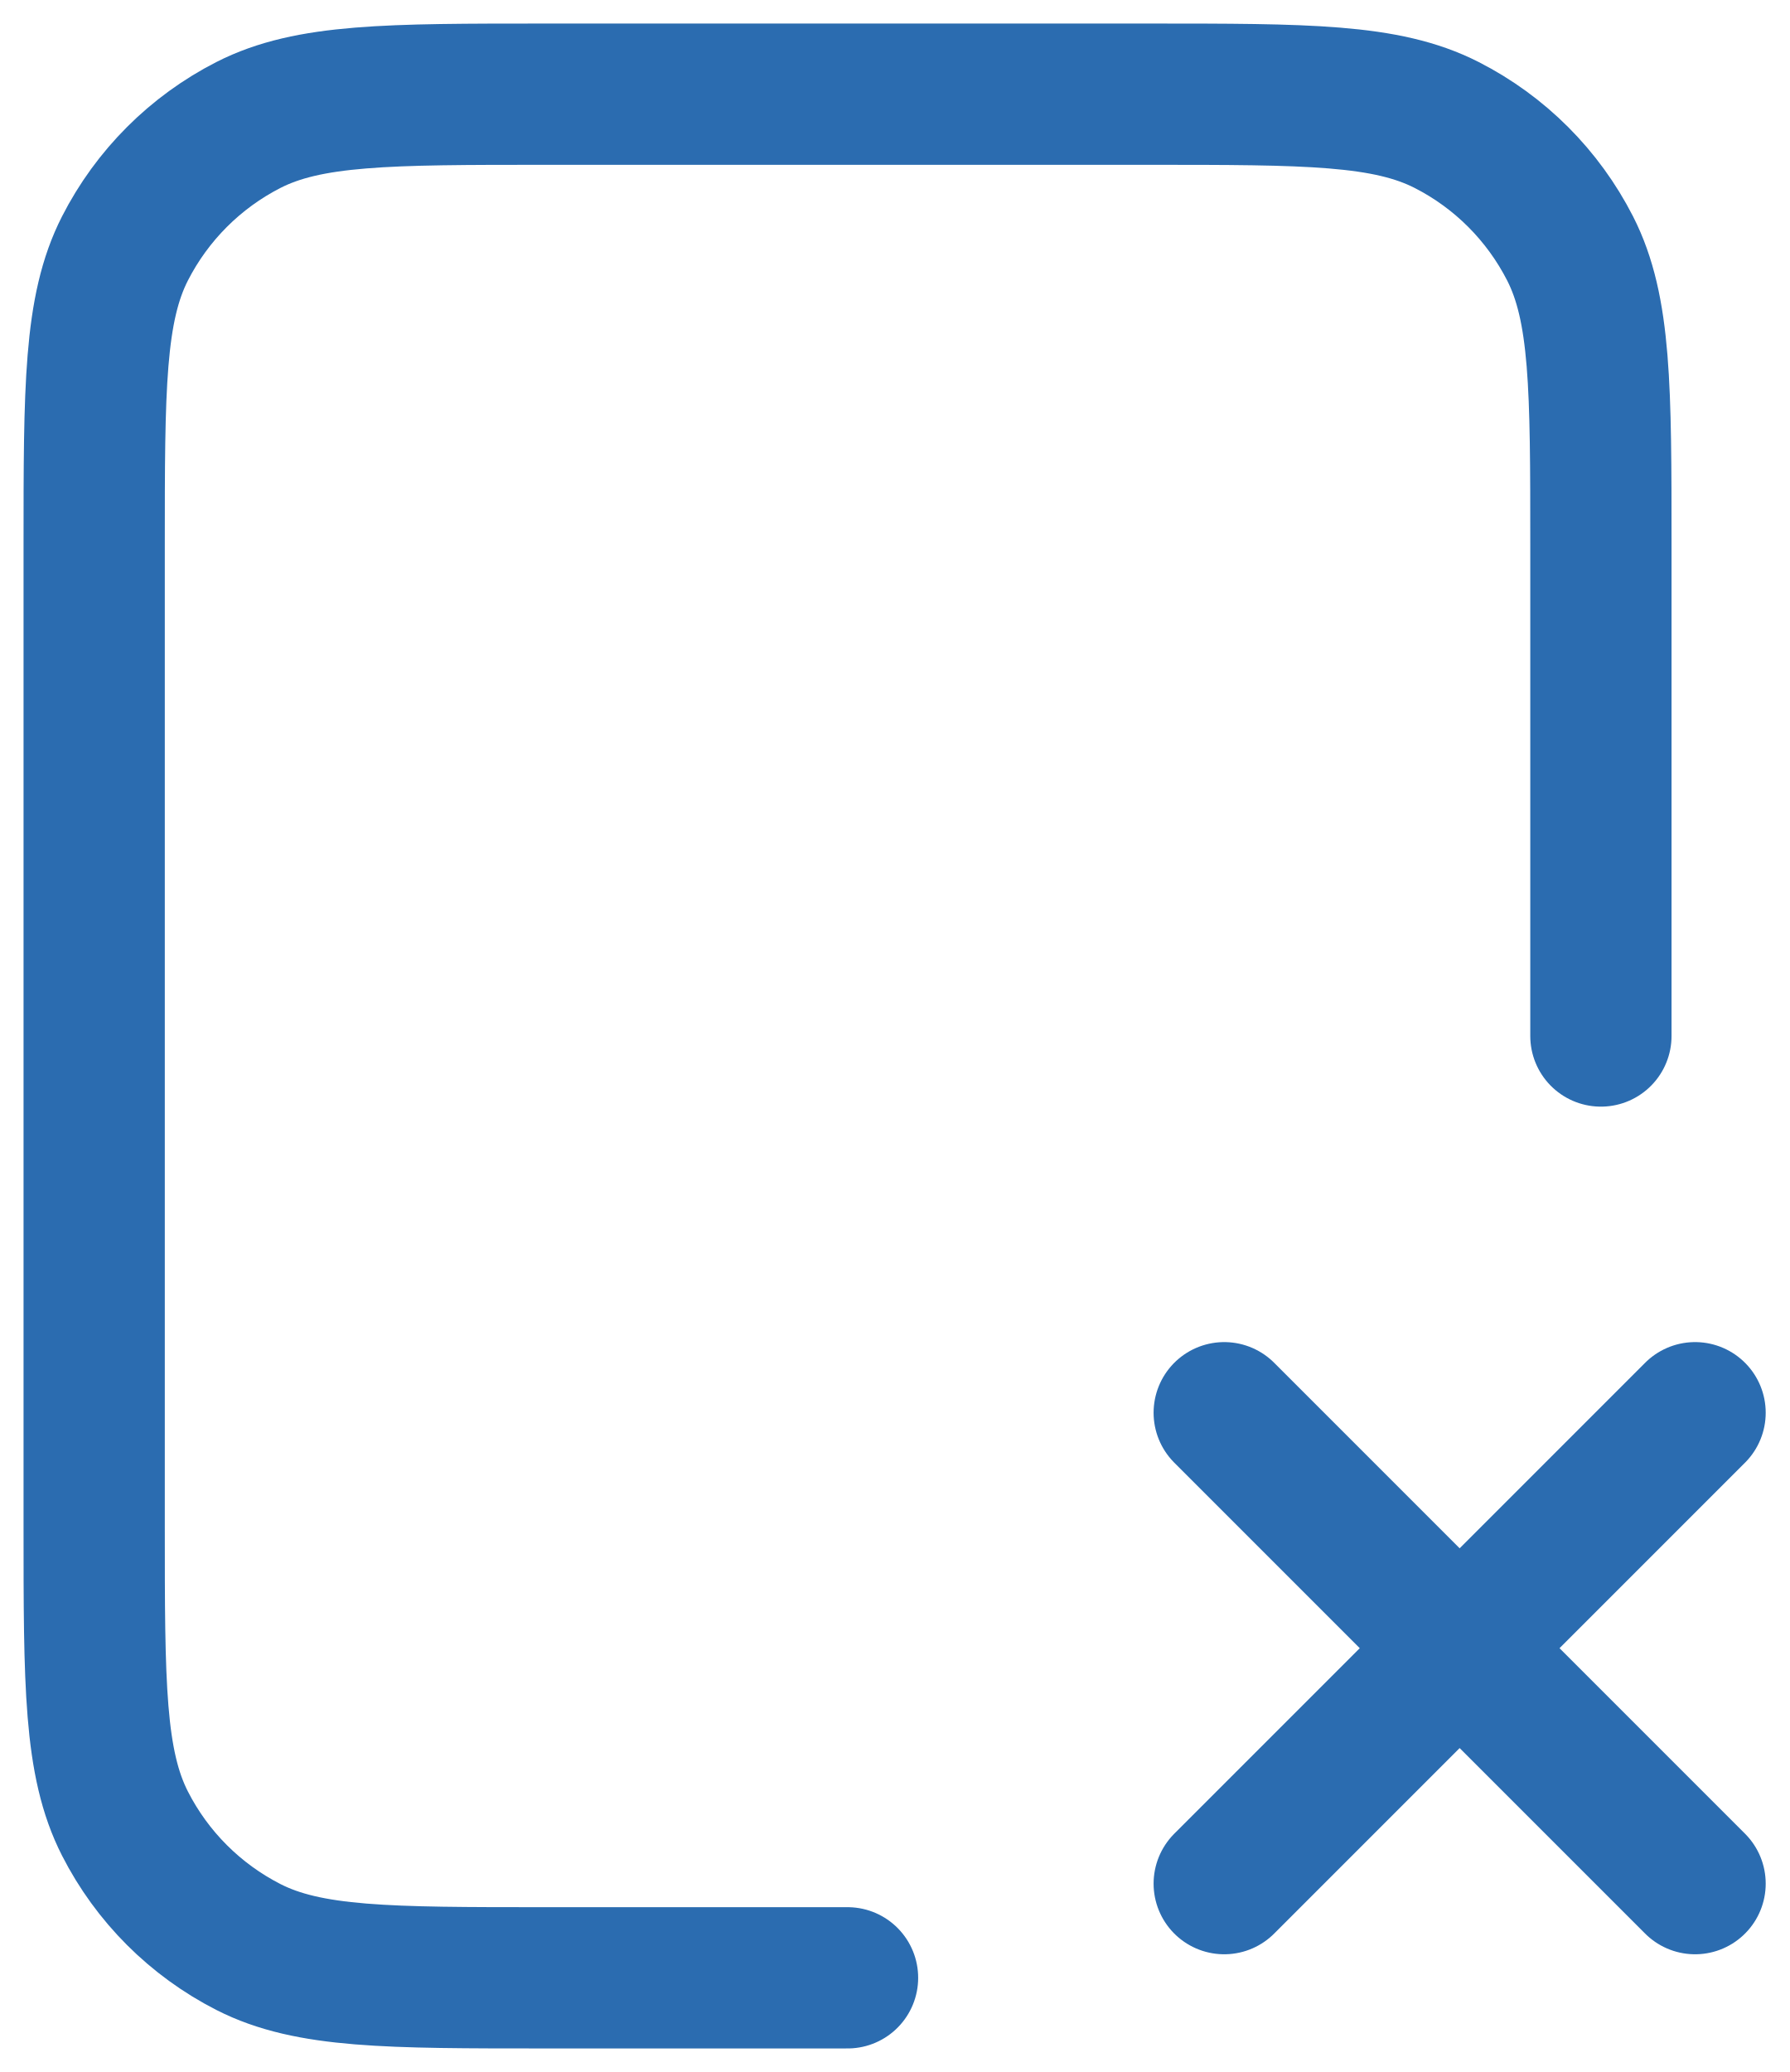
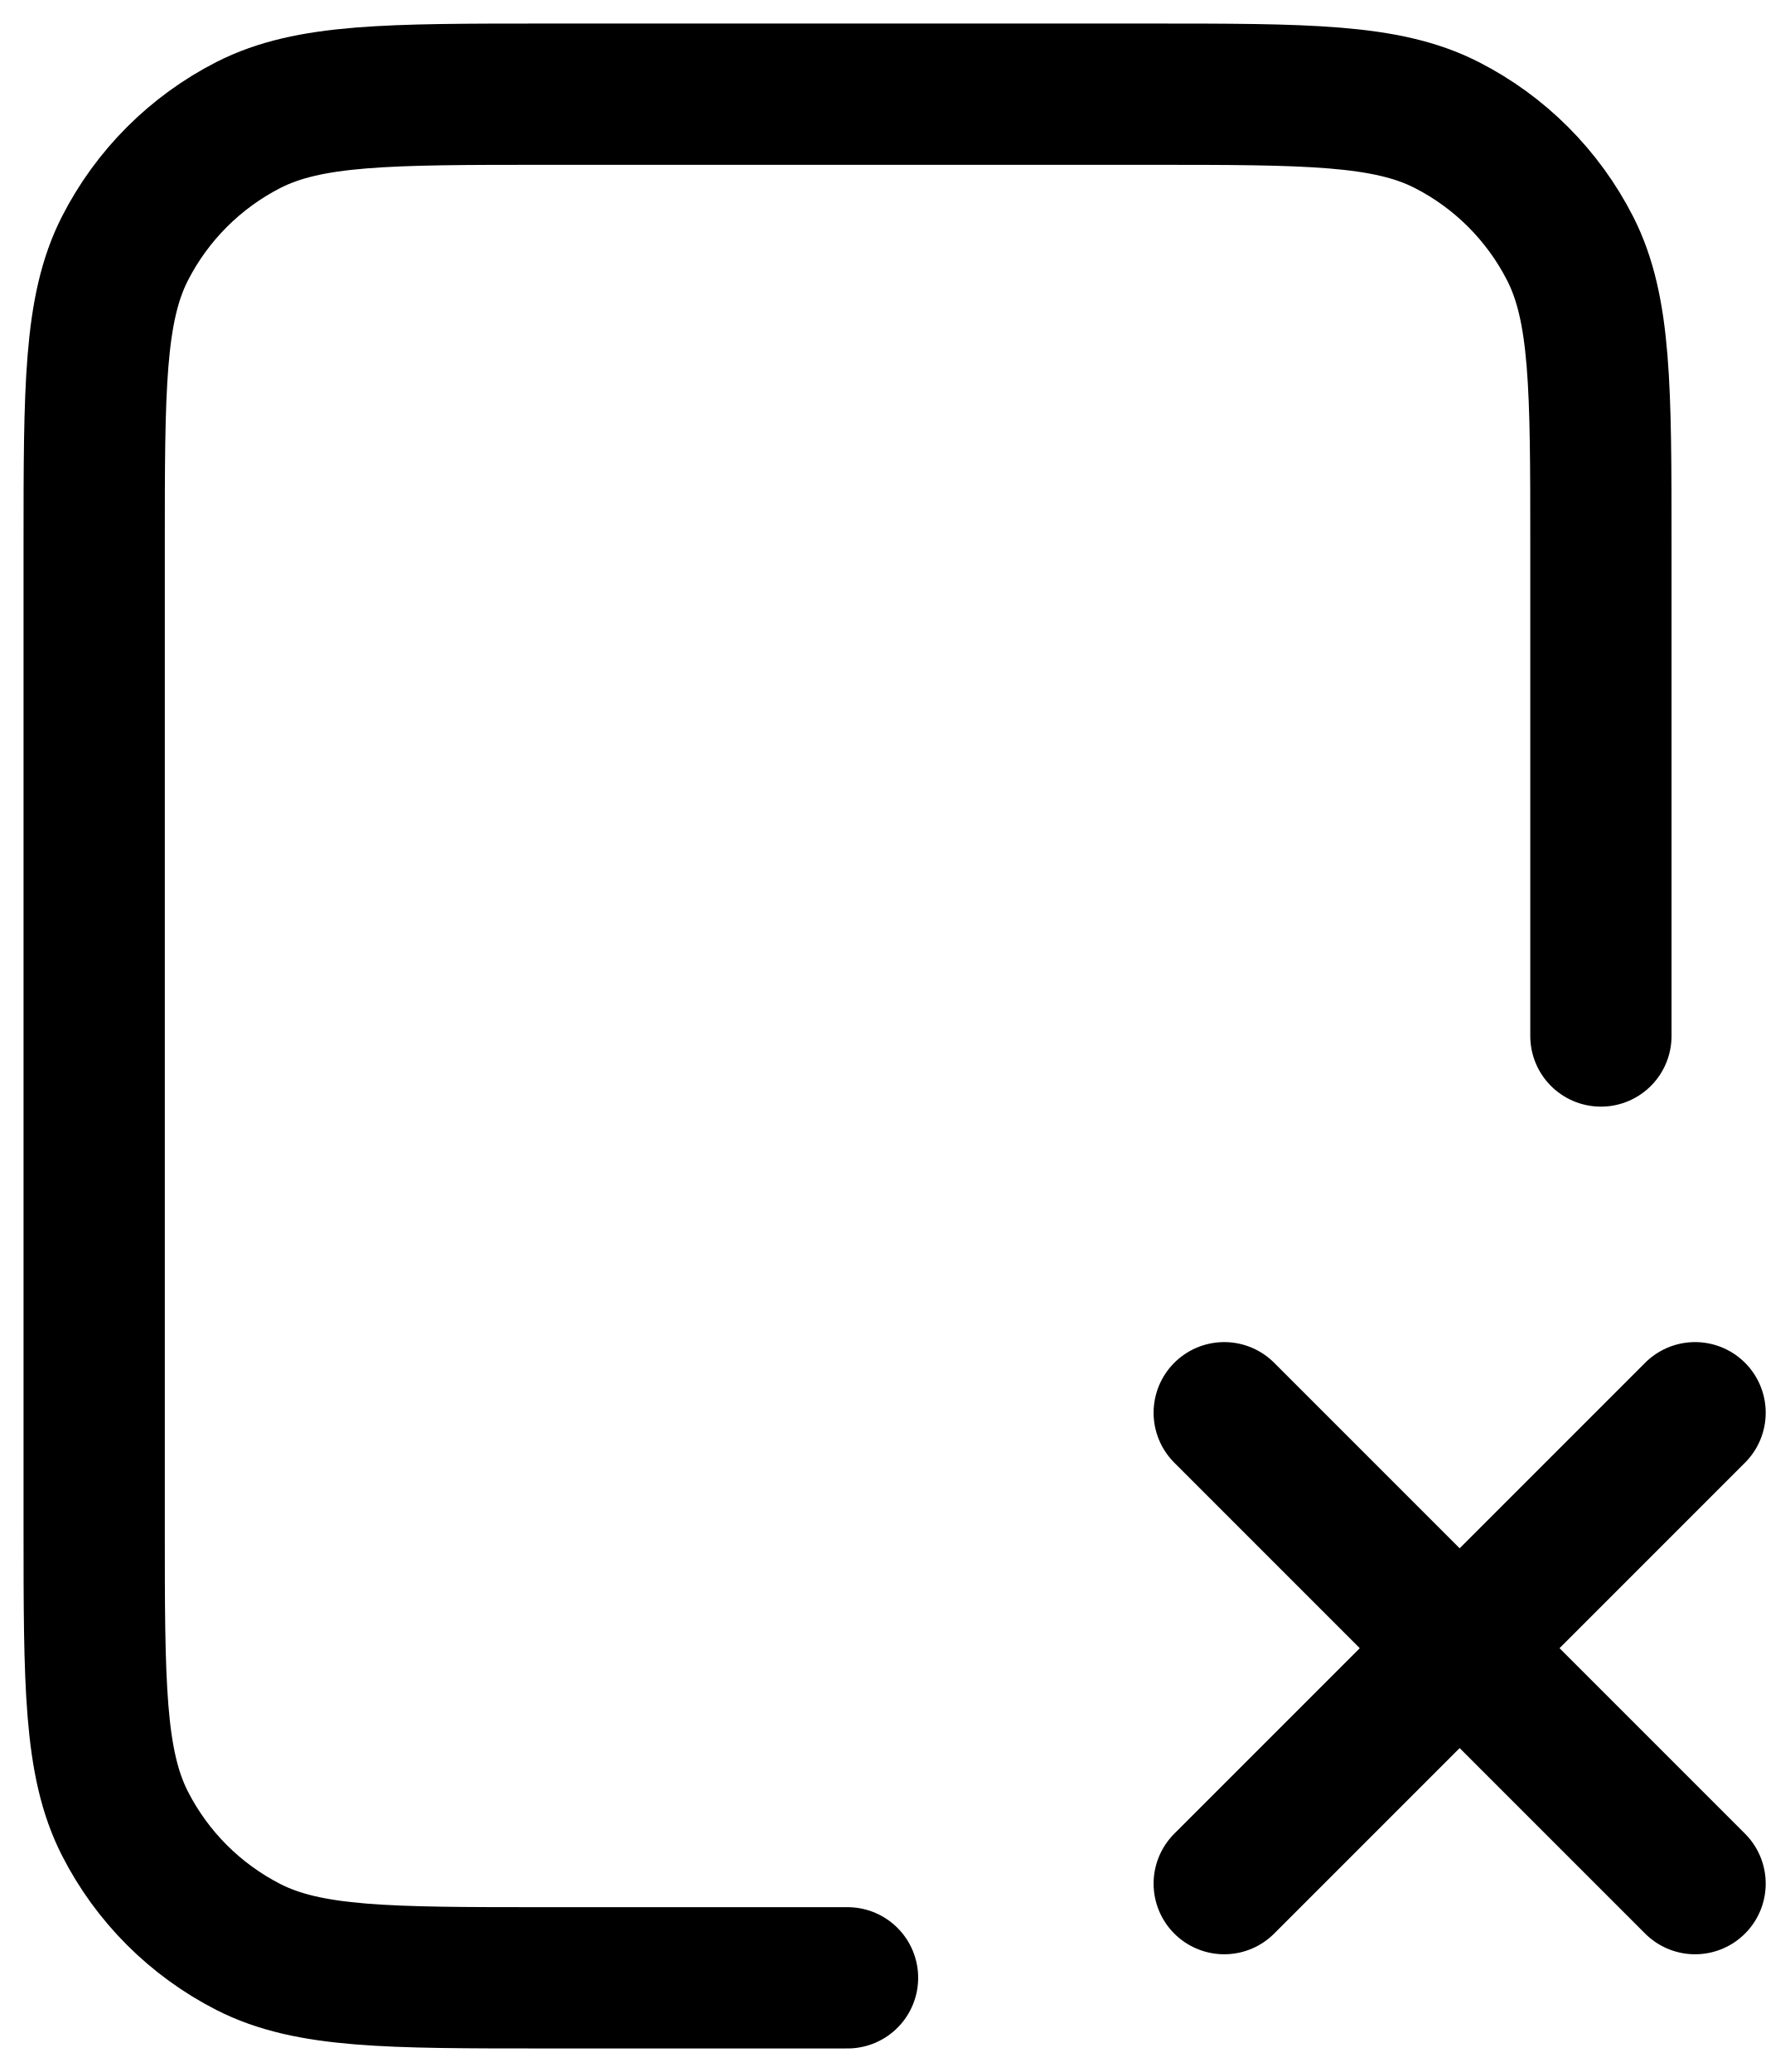
<svg xmlns="http://www.w3.org/2000/svg" width="19" height="22" viewBox="0 0 19 22" fill="none">
-   <path d="M17 11V5.8C17 4.12 17 3.28 16.673 2.638C16.385 2.074 15.927 1.615 15.362 1.327C14.72 1 13.88 1 12.2 1H5.8C4.12 1 3.28 1 2.638 1.327C2.074 1.615 1.615 2.074 1.327 2.638C1 3.28 1 4.12 1 5.8V16.2C1 17.88 1 18.72 1.327 19.362C1.615 19.927 2.074 20.385 2.638 20.673C3.28 21 4.12 21 5.8 21H9M13 15L18 20M18 15L13 20" stroke="#2B6CB0" stroke-width="1.5" stroke-linecap="round" stroke-linejoin="round" />
+   <path d="M17 11V5.8C17 4.12 17 3.28 16.673 2.638C16.385 2.074 15.927 1.615 15.362 1.327C14.72 1 13.88 1 12.2 1H5.8C4.12 1 3.28 1 2.638 1.327C2.074 1.615 1.615 2.074 1.327 2.638C1 3.28 1 4.12 1 5.8V16.2C1 17.88 1 18.72 1.327 19.362C1.615 19.927 2.074 20.385 2.638 20.673C3.28 21 4.12 21 5.8 21H9M13 15L18 20M18 15L13 20" stroke="currentColor" stroke-width="1.5" stroke-linecap="round" stroke-linejoin="round" />
</svg>
